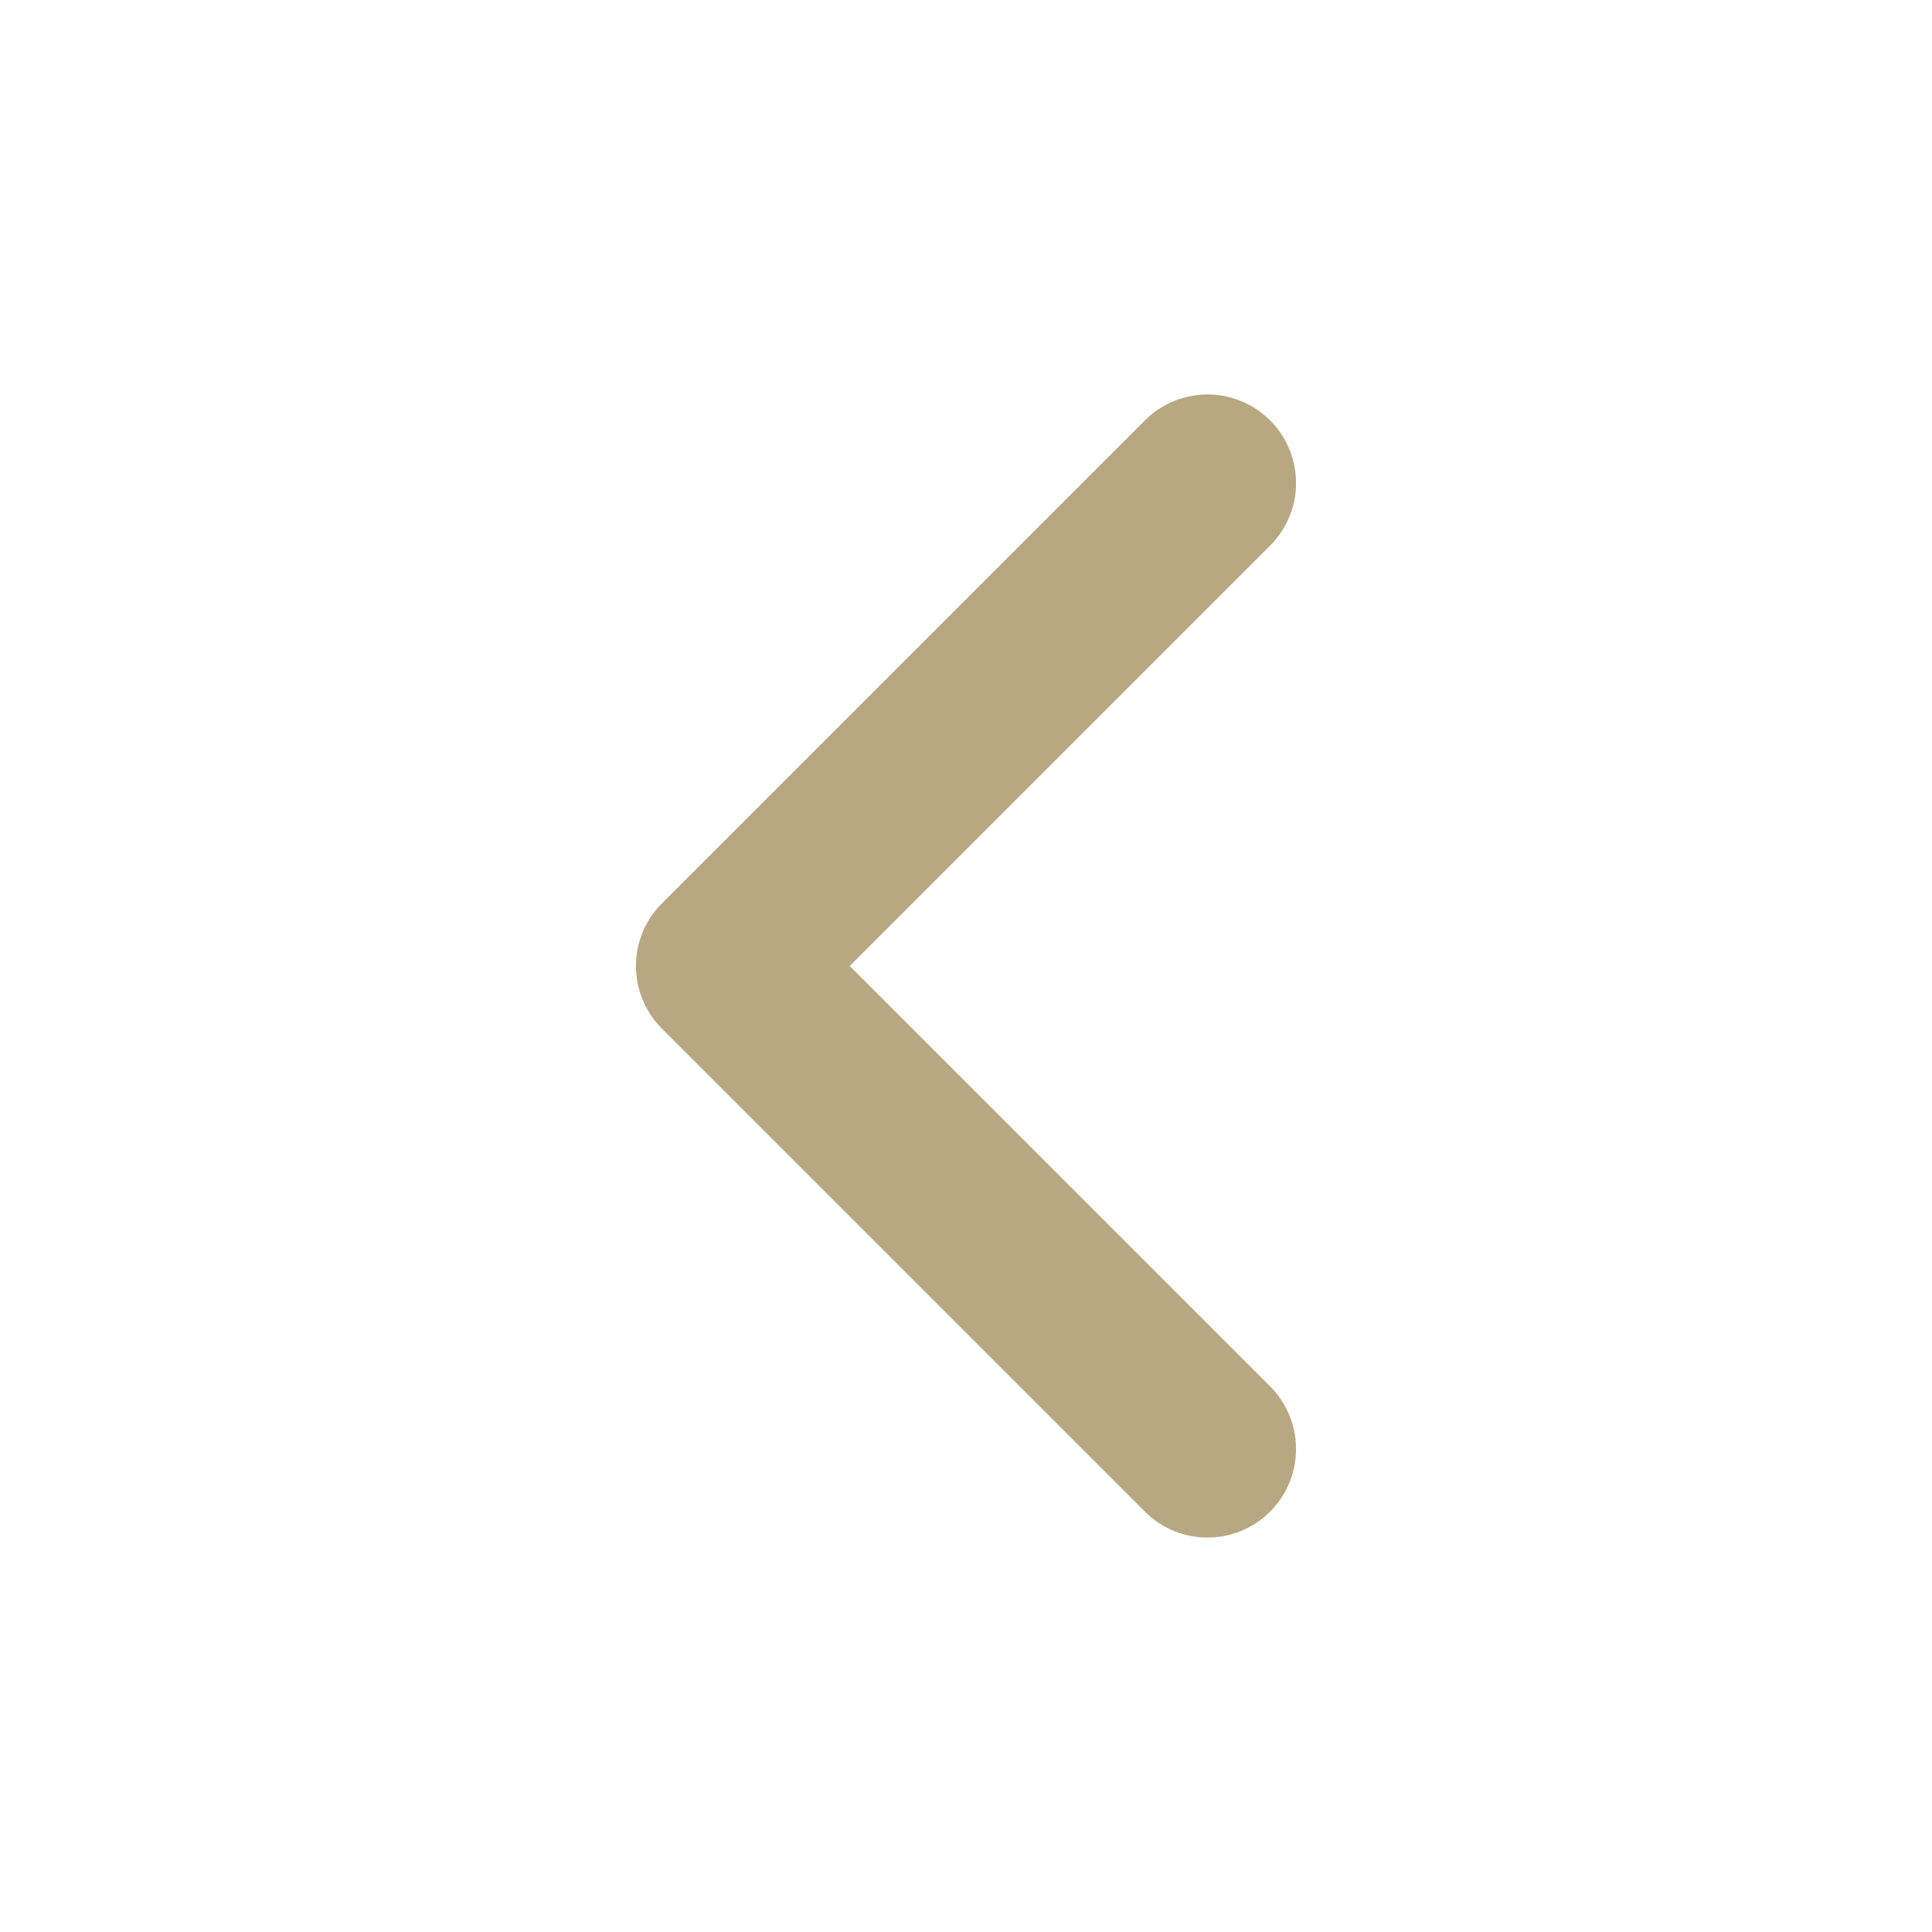
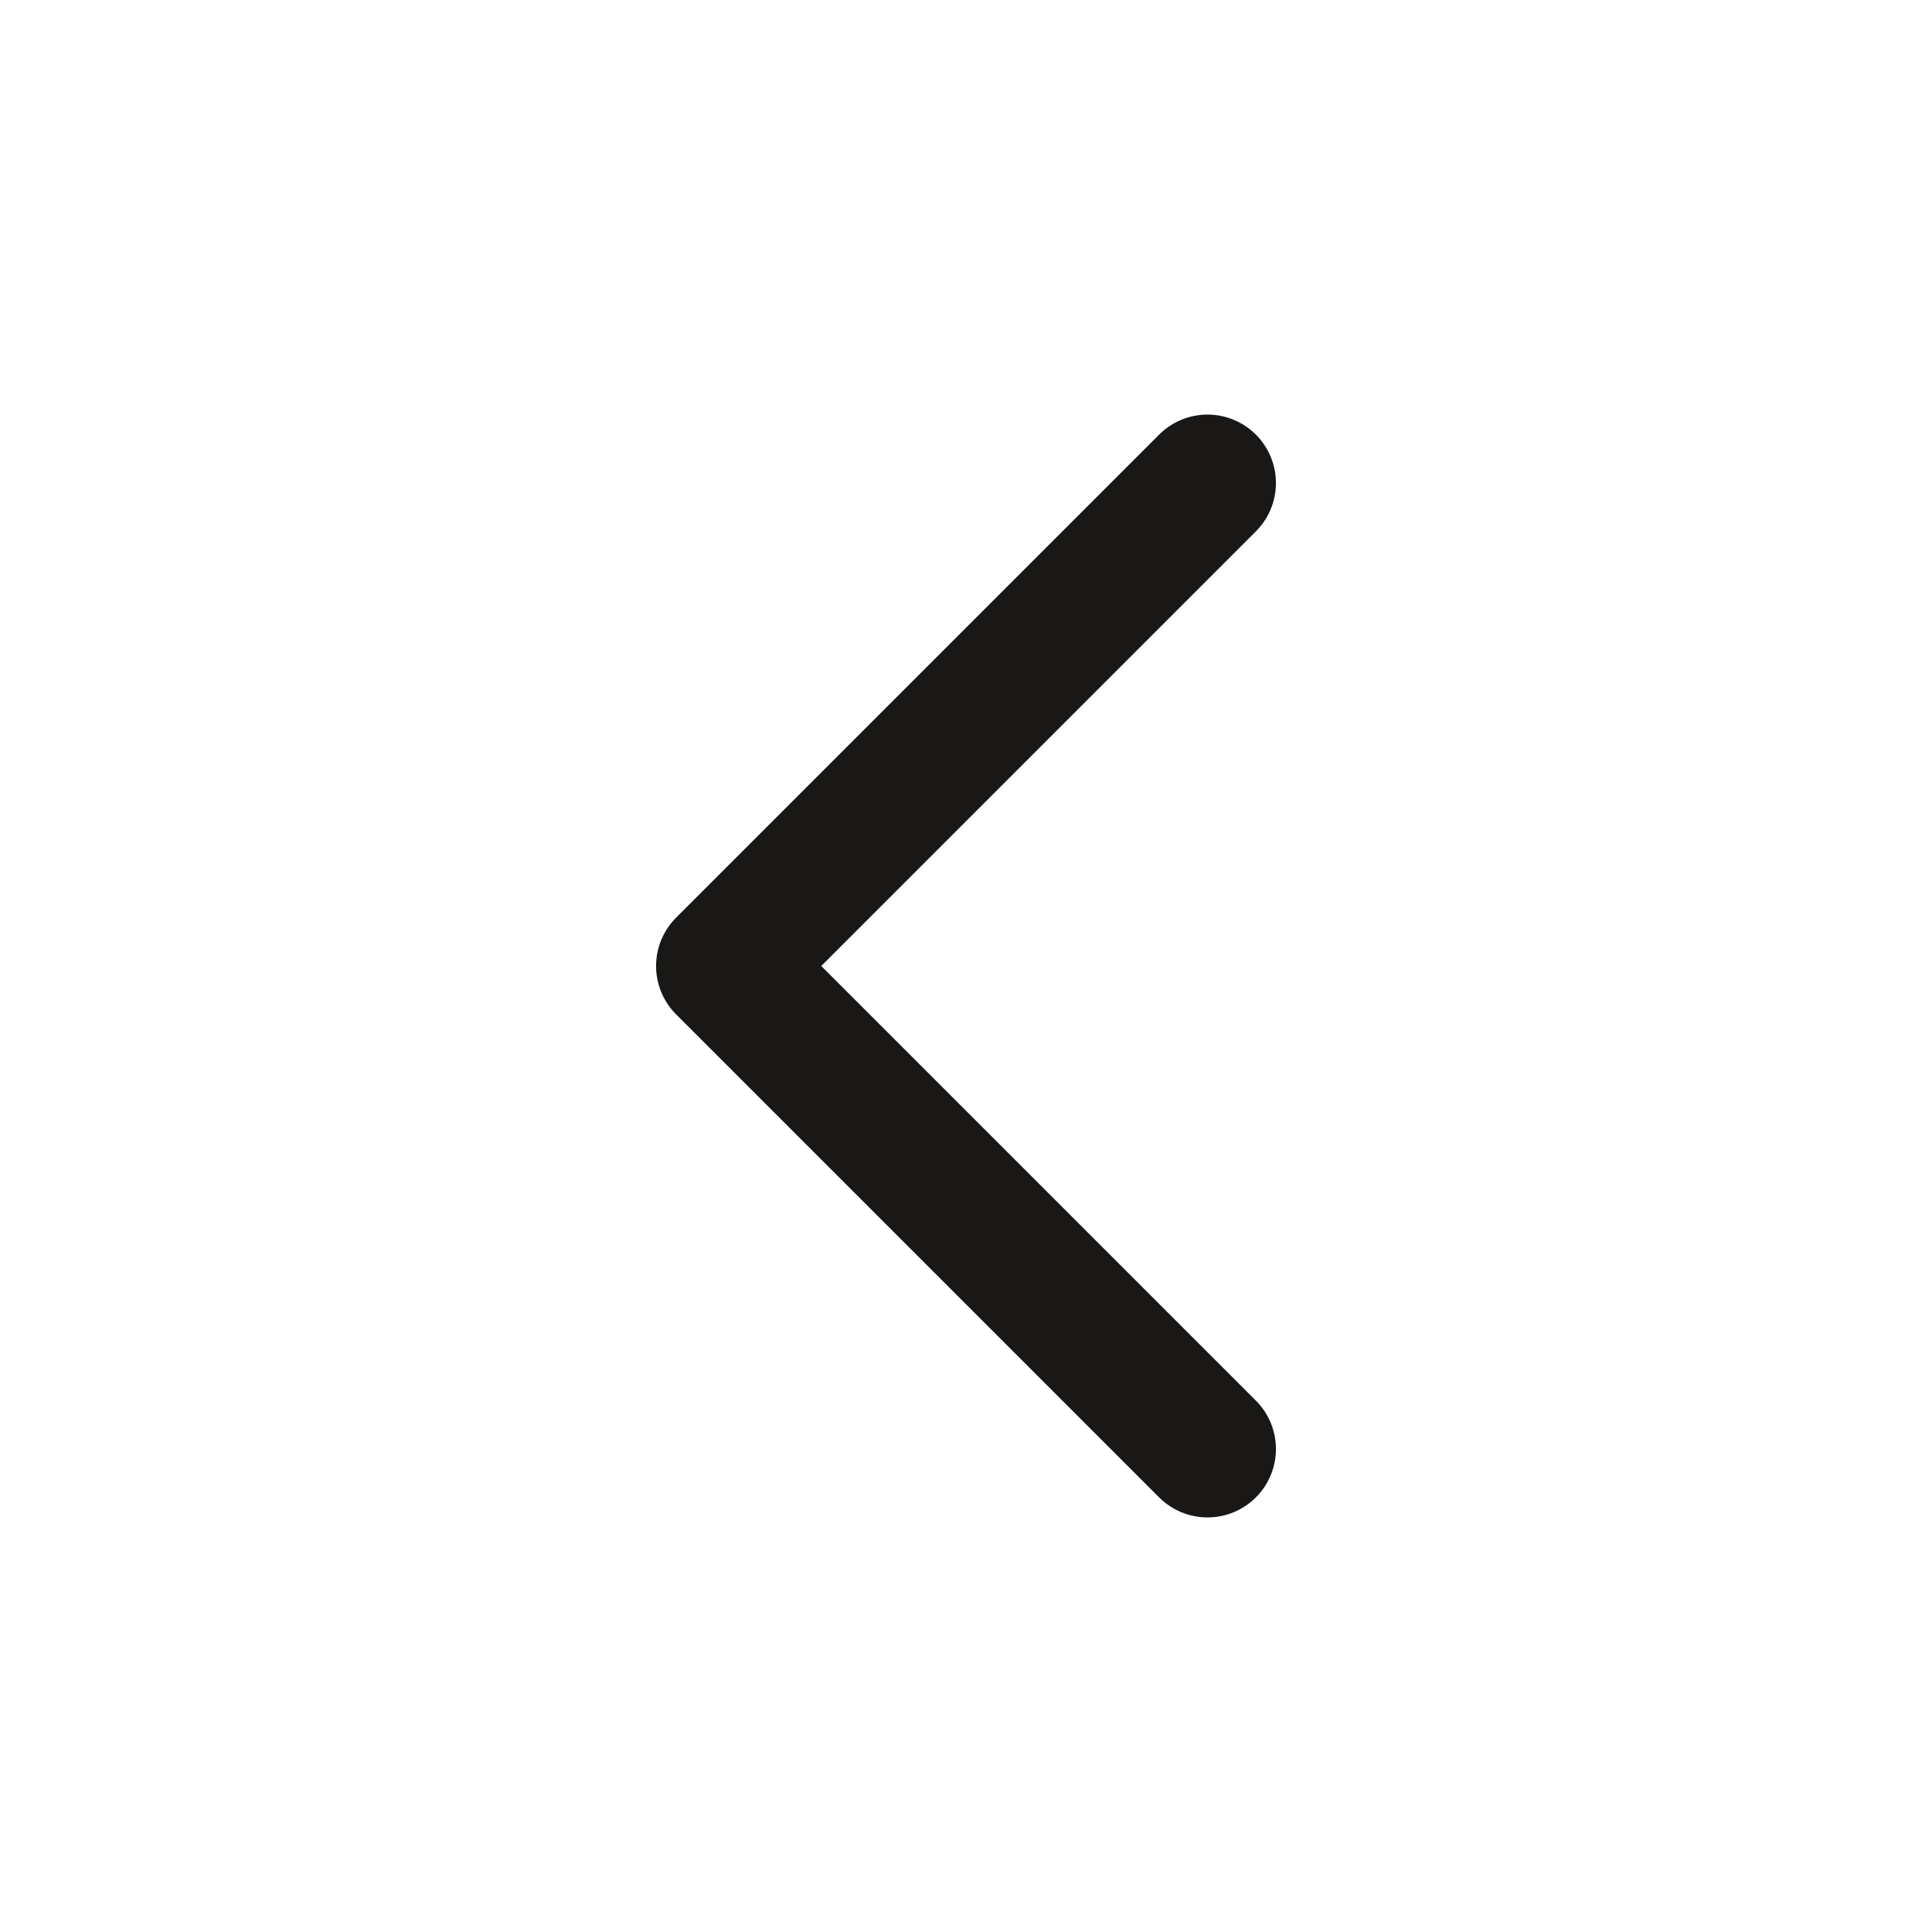
- <svg xmlns="http://www.w3.org/2000/svg" viewBox="0 0 24 24" fill="none" stroke="#B8A882" stroke-width="2.2" stroke-linecap="round" stroke-linejoin="round">
-   <polyline points="15 18 9 12 15 6" />
+ <svg xmlns="http://www.w3.org/2000/svg" width="24" height="24" viewBox="0 0 24 24" fill="none" stroke="#191816" stroke-width="1.7" stroke-linecap="round" stroke-linejoin="round">
+   <path d="m15 18-6-6 6-6" />
</svg>
